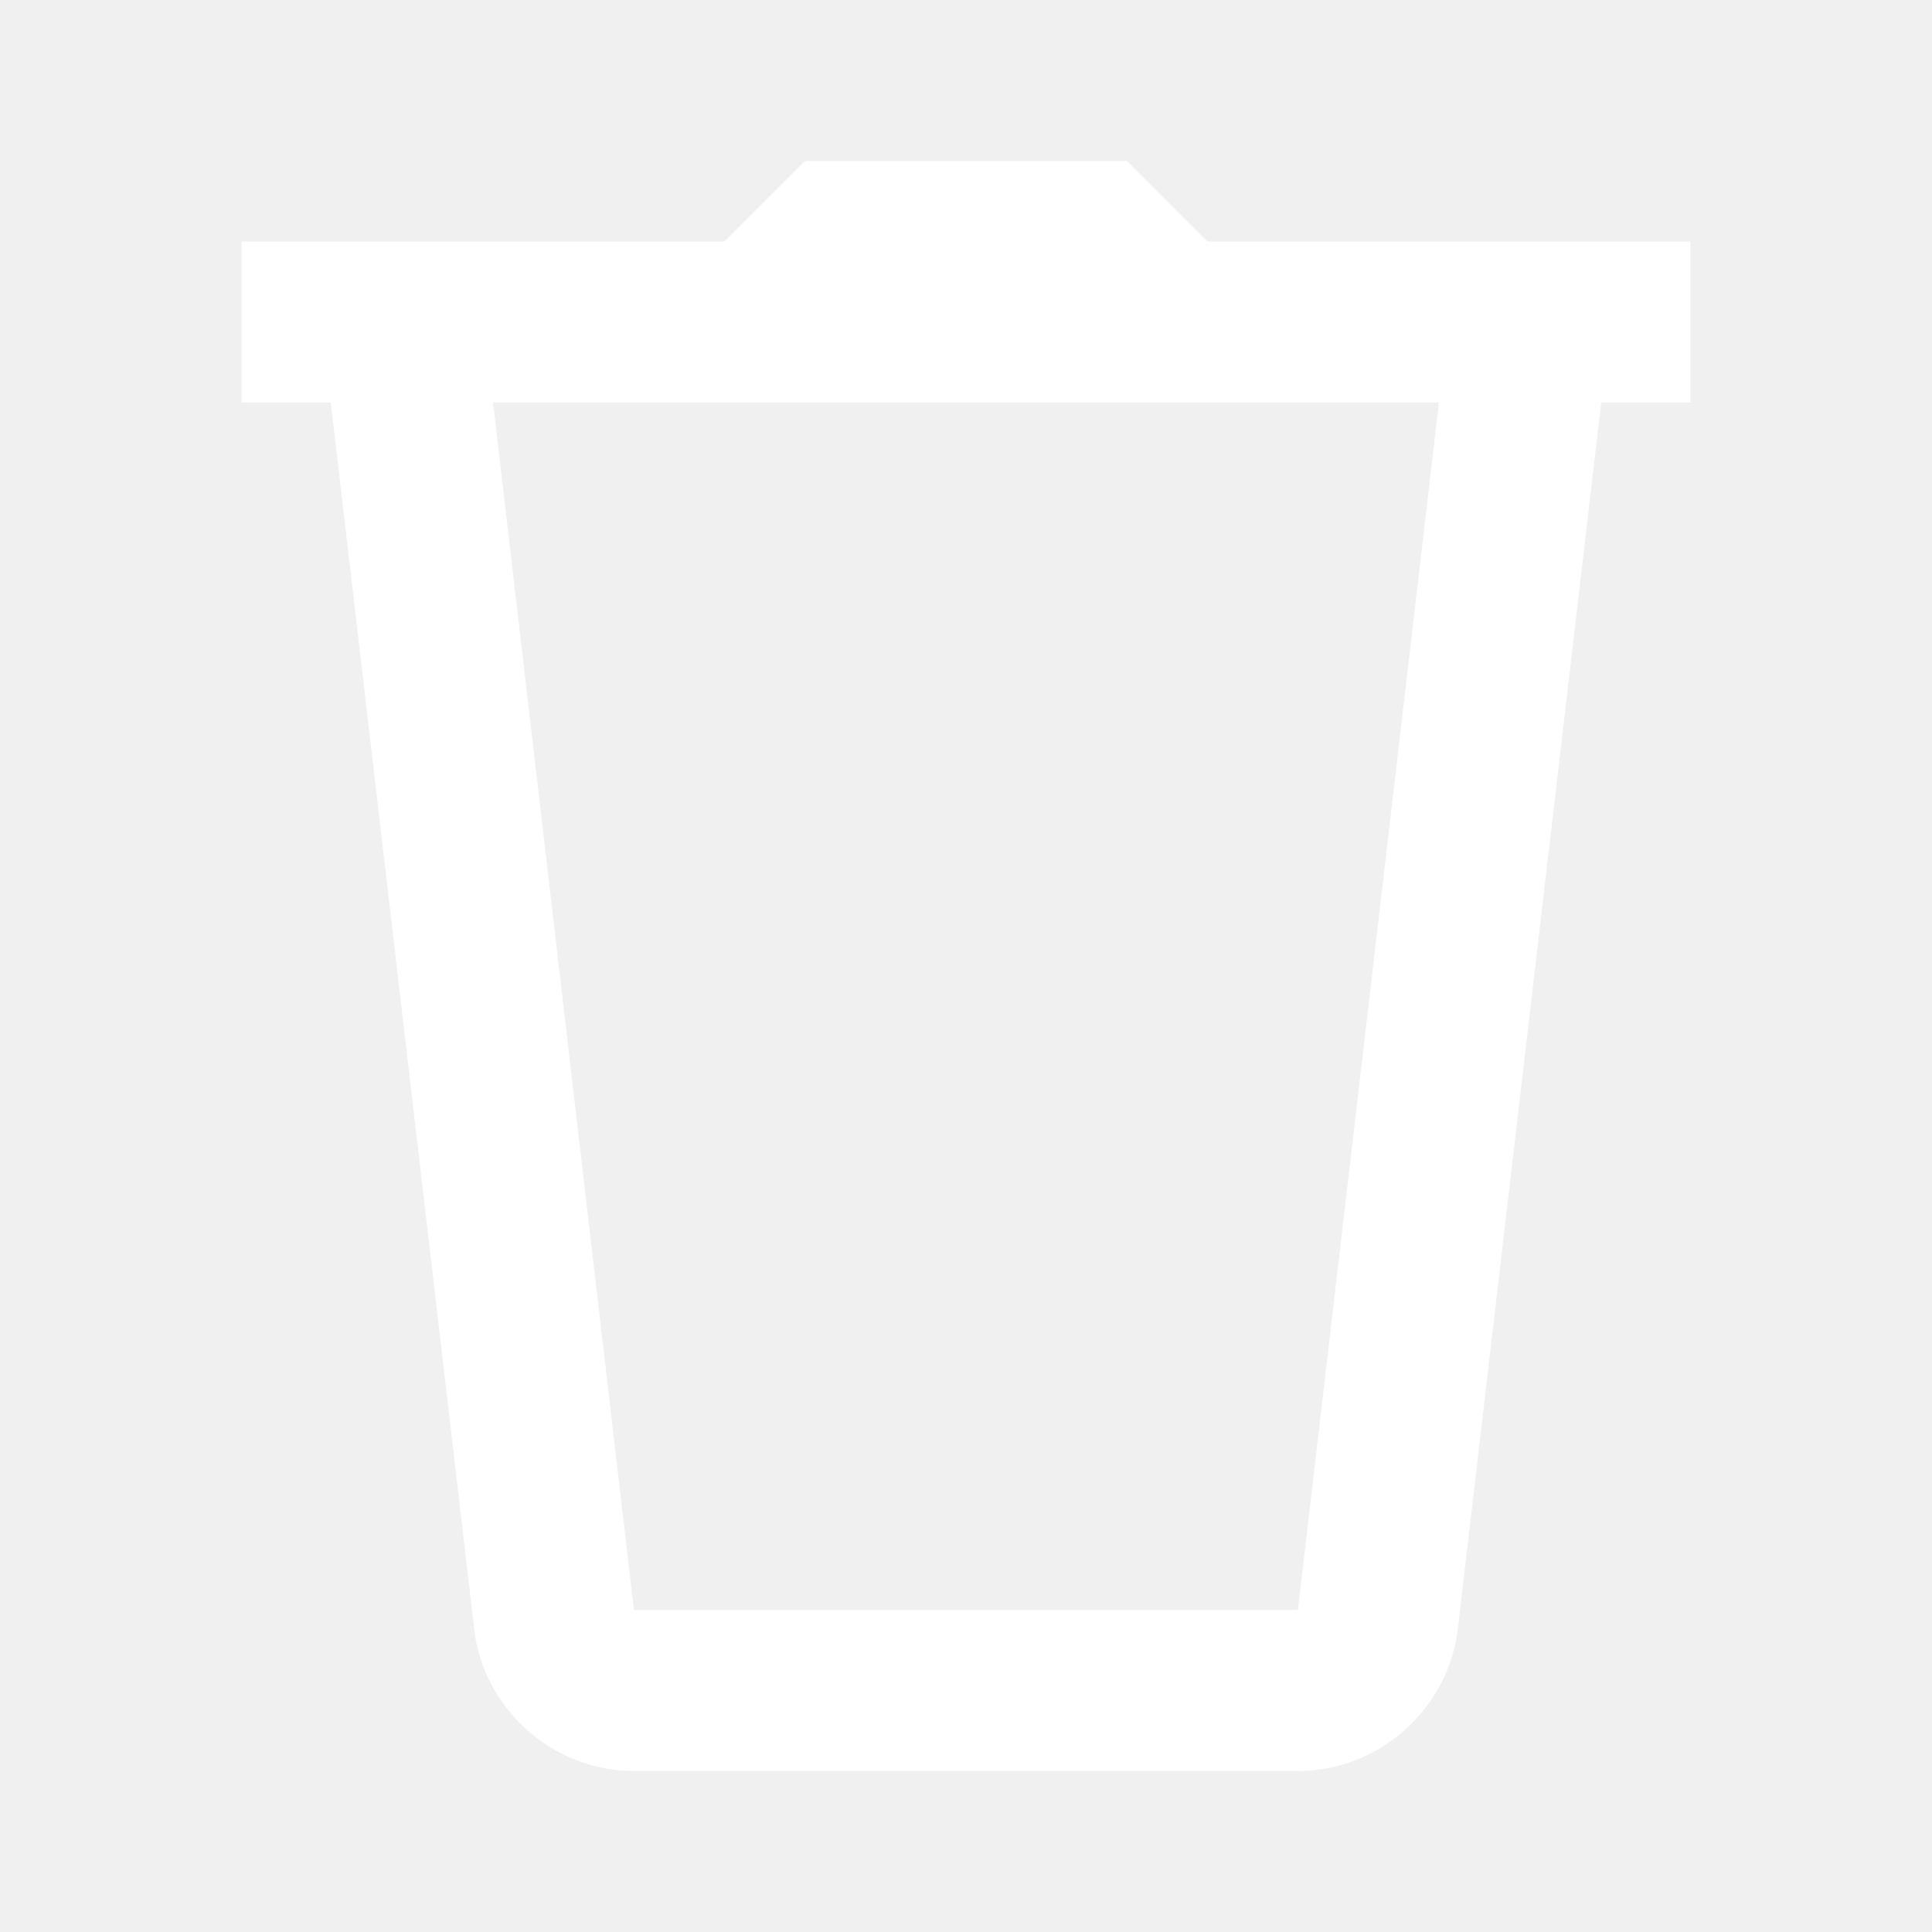
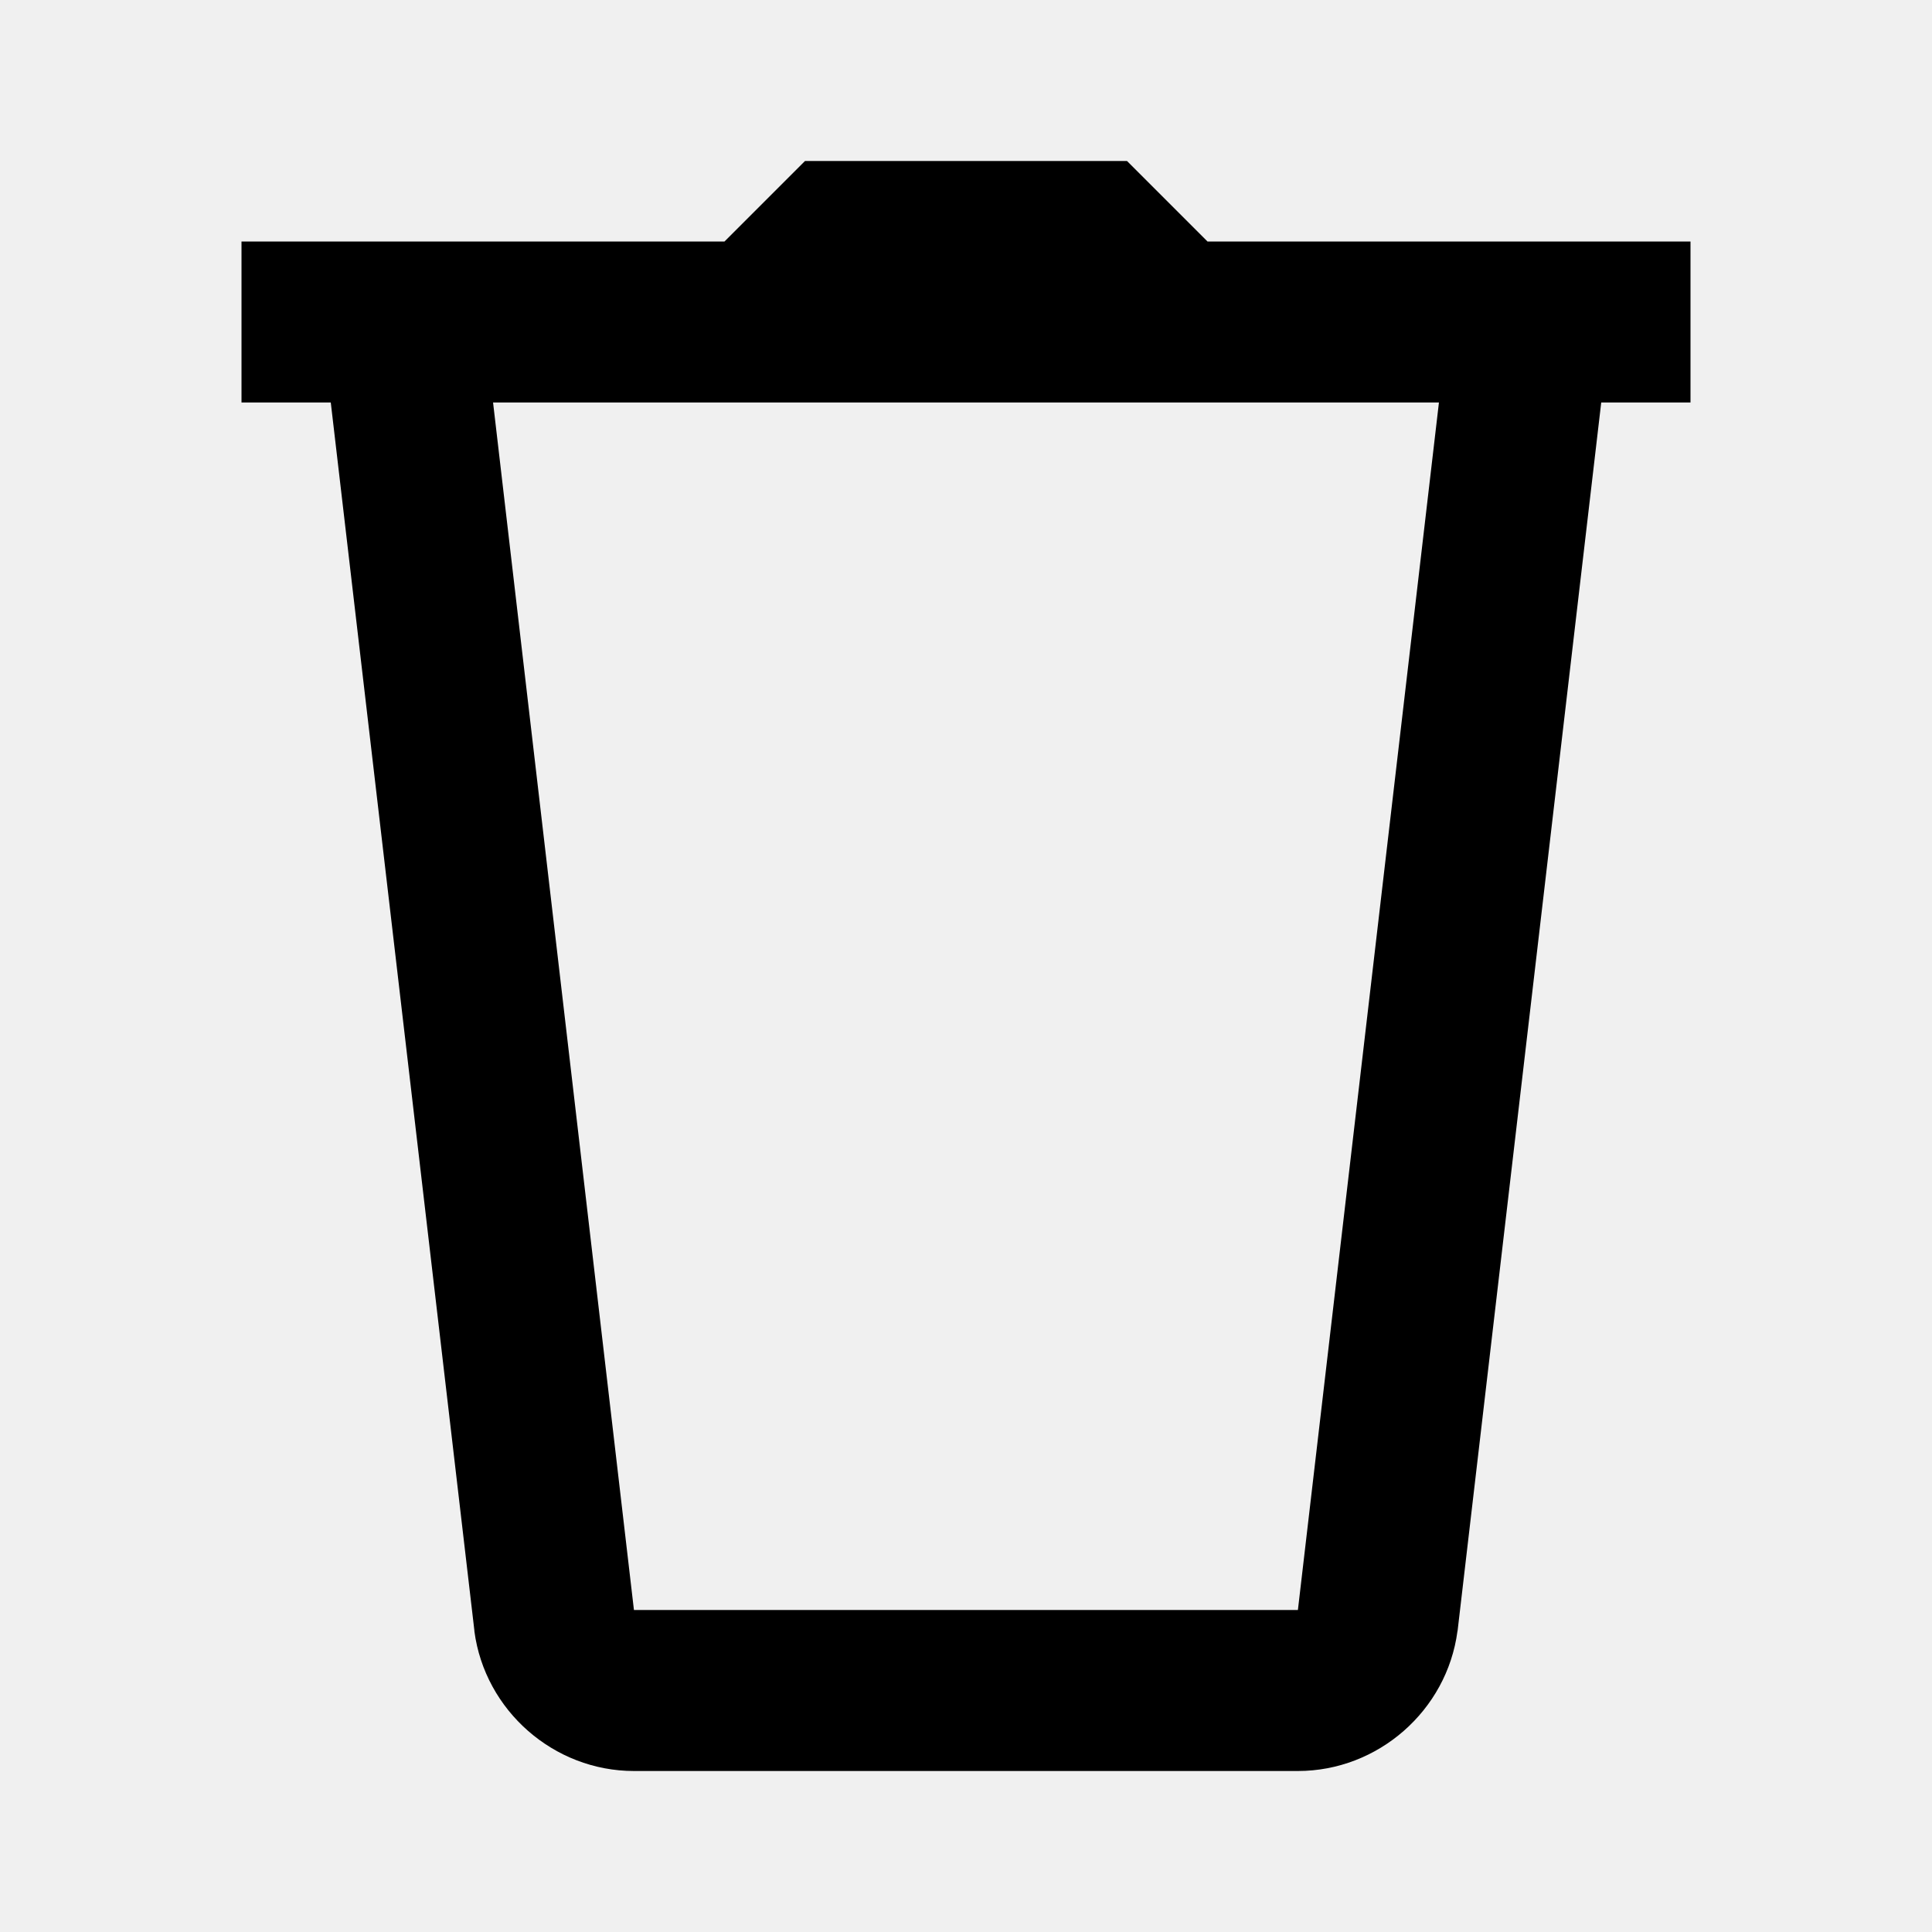
- <svg xmlns="http://www.w3.org/2000/svg" fill="#fff" viewBox="0 0 24 24" width="24px" height="24px">
+ <svg xmlns="http://www.w3.org/2000/svg" viewBox="0 0 24 24" width="24px" height="24px">
  <path d="M 10 2 L 9 3 L 3 3 L 3 5 L 4.109 5 L 5.893 20.256 L 5.893 20.264 C 6.024 21.25 6.88 22 7.875 22 L 16.123 22 C 17.118 22 17.974 21.25 18.105 20.264 L 18.107 20.256 L 19.891 5 L 21 5 L 21 3 L 15 3 L 14 2 L 10 2 z M 6.125 5 L 17.875 5 L 16.123 20 L 7.875 20 L 6.125 5 z" />
</svg>
